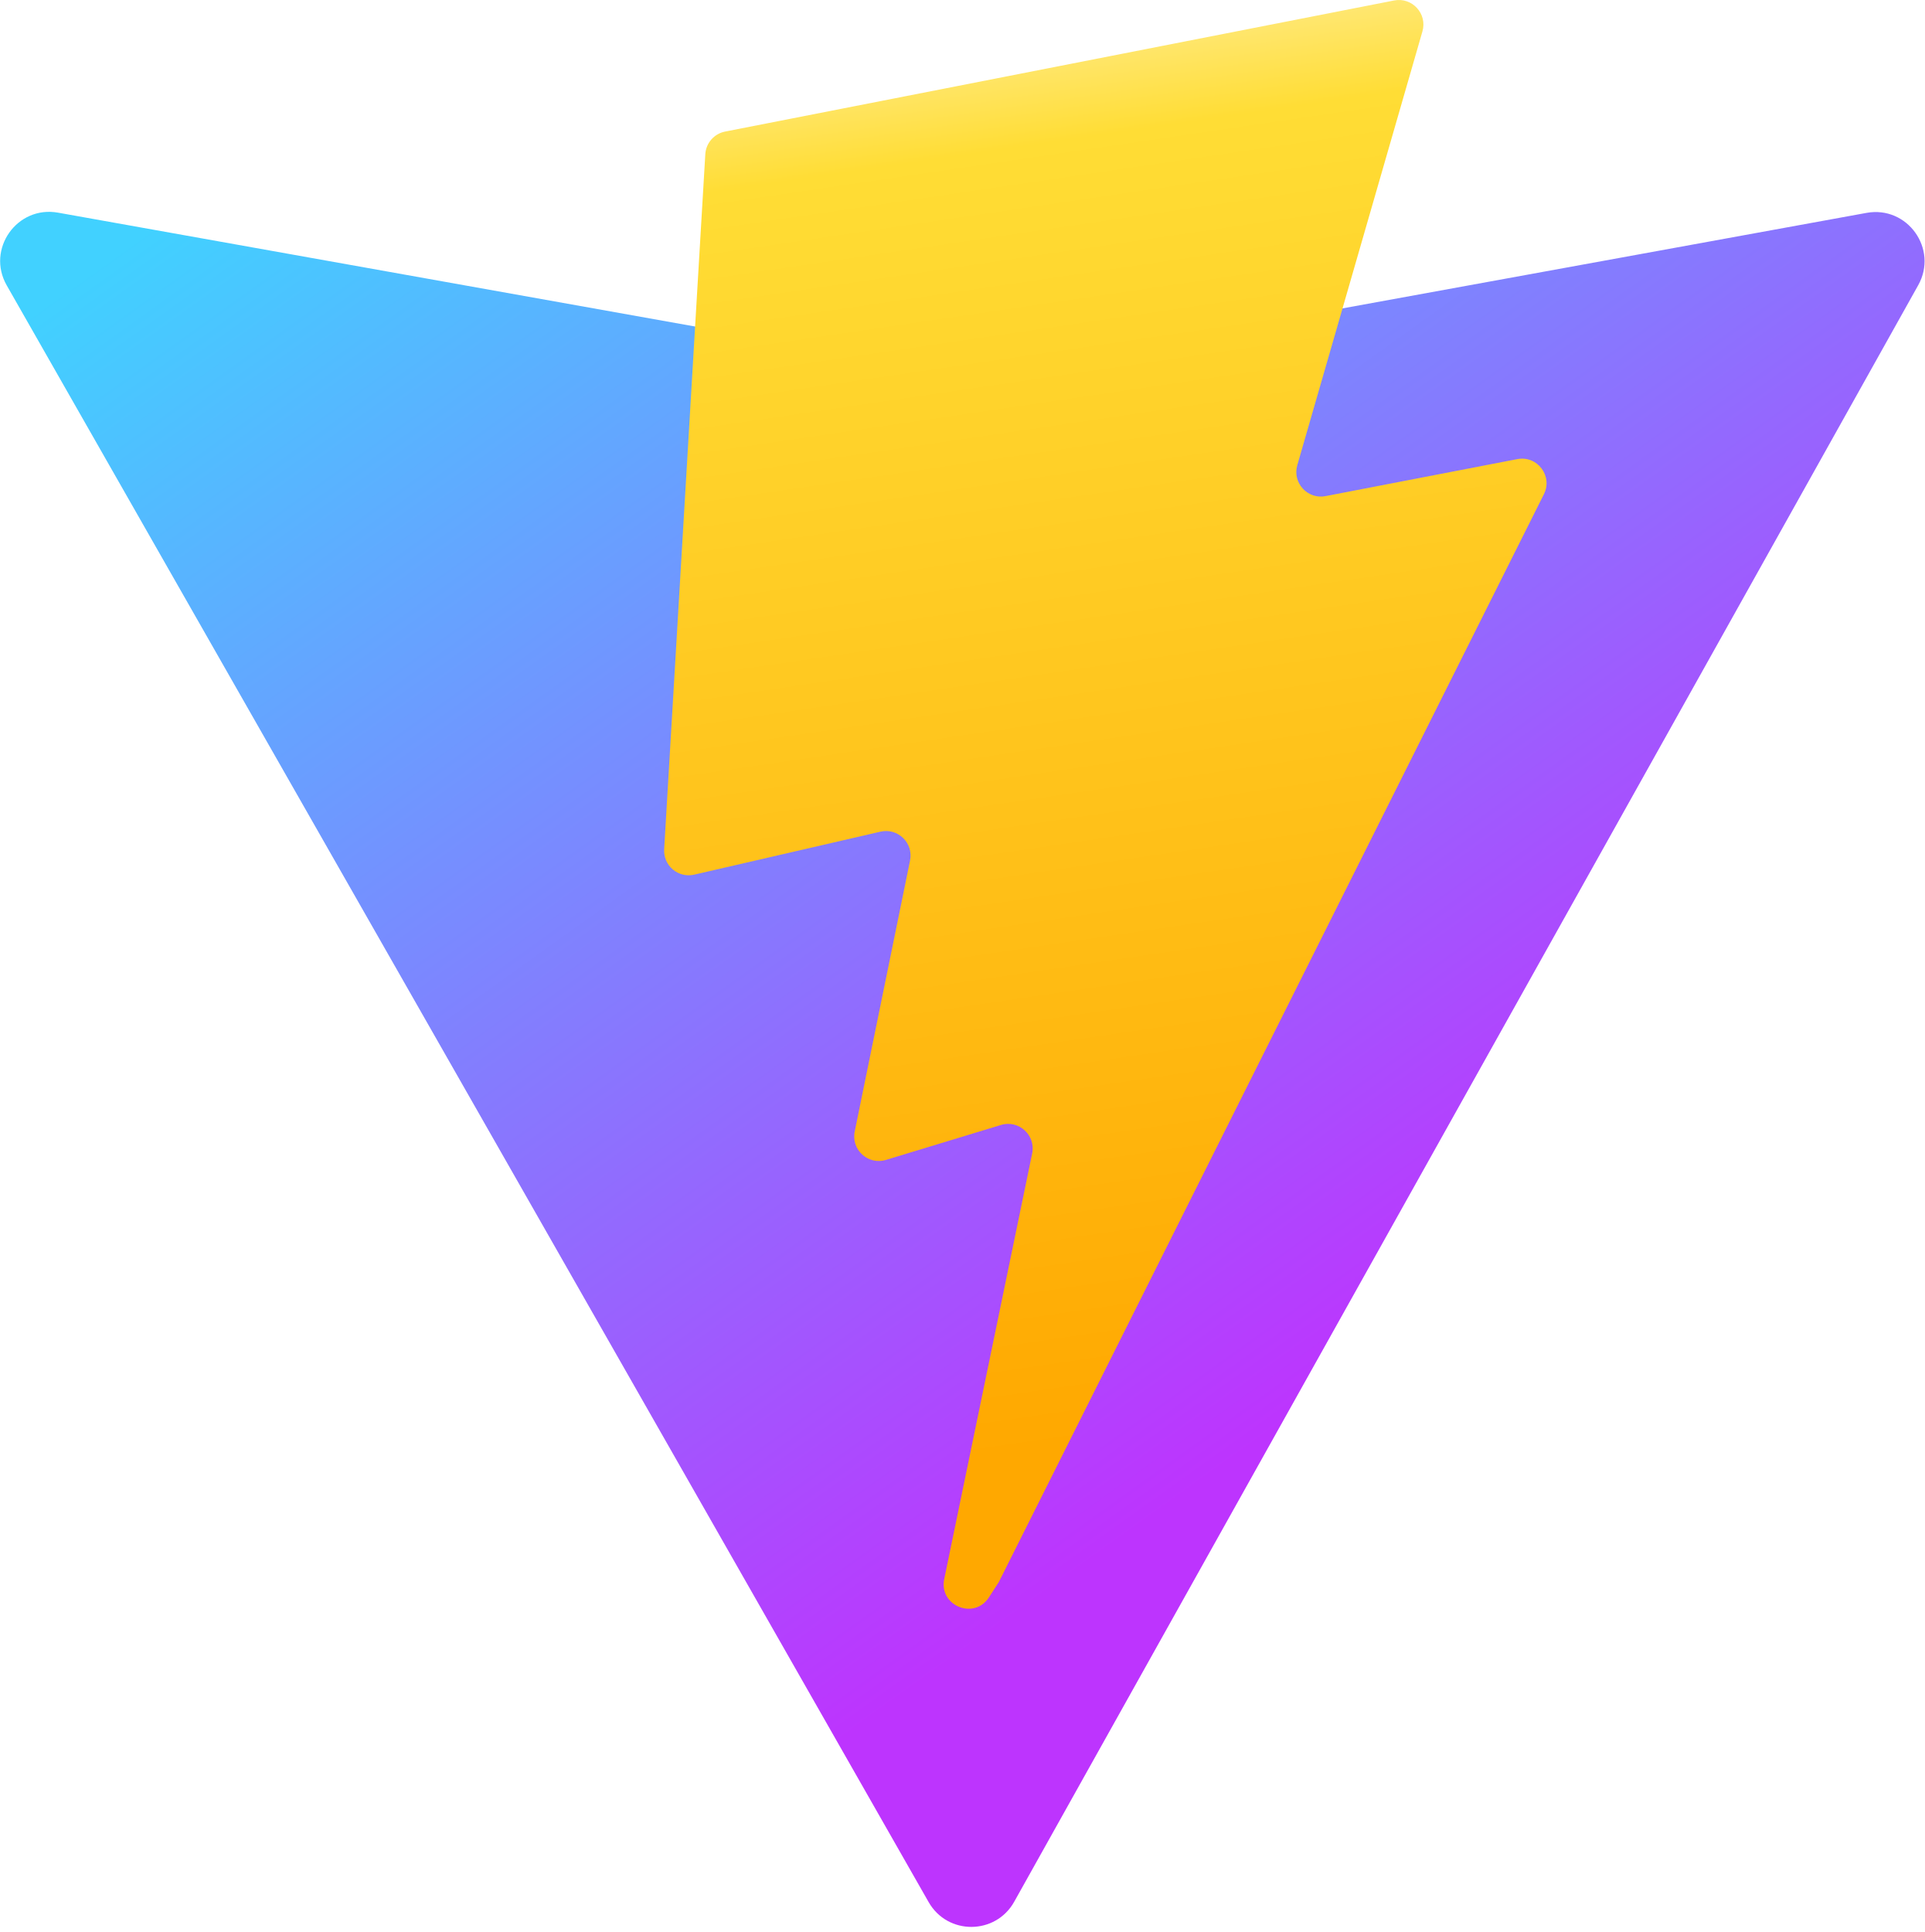
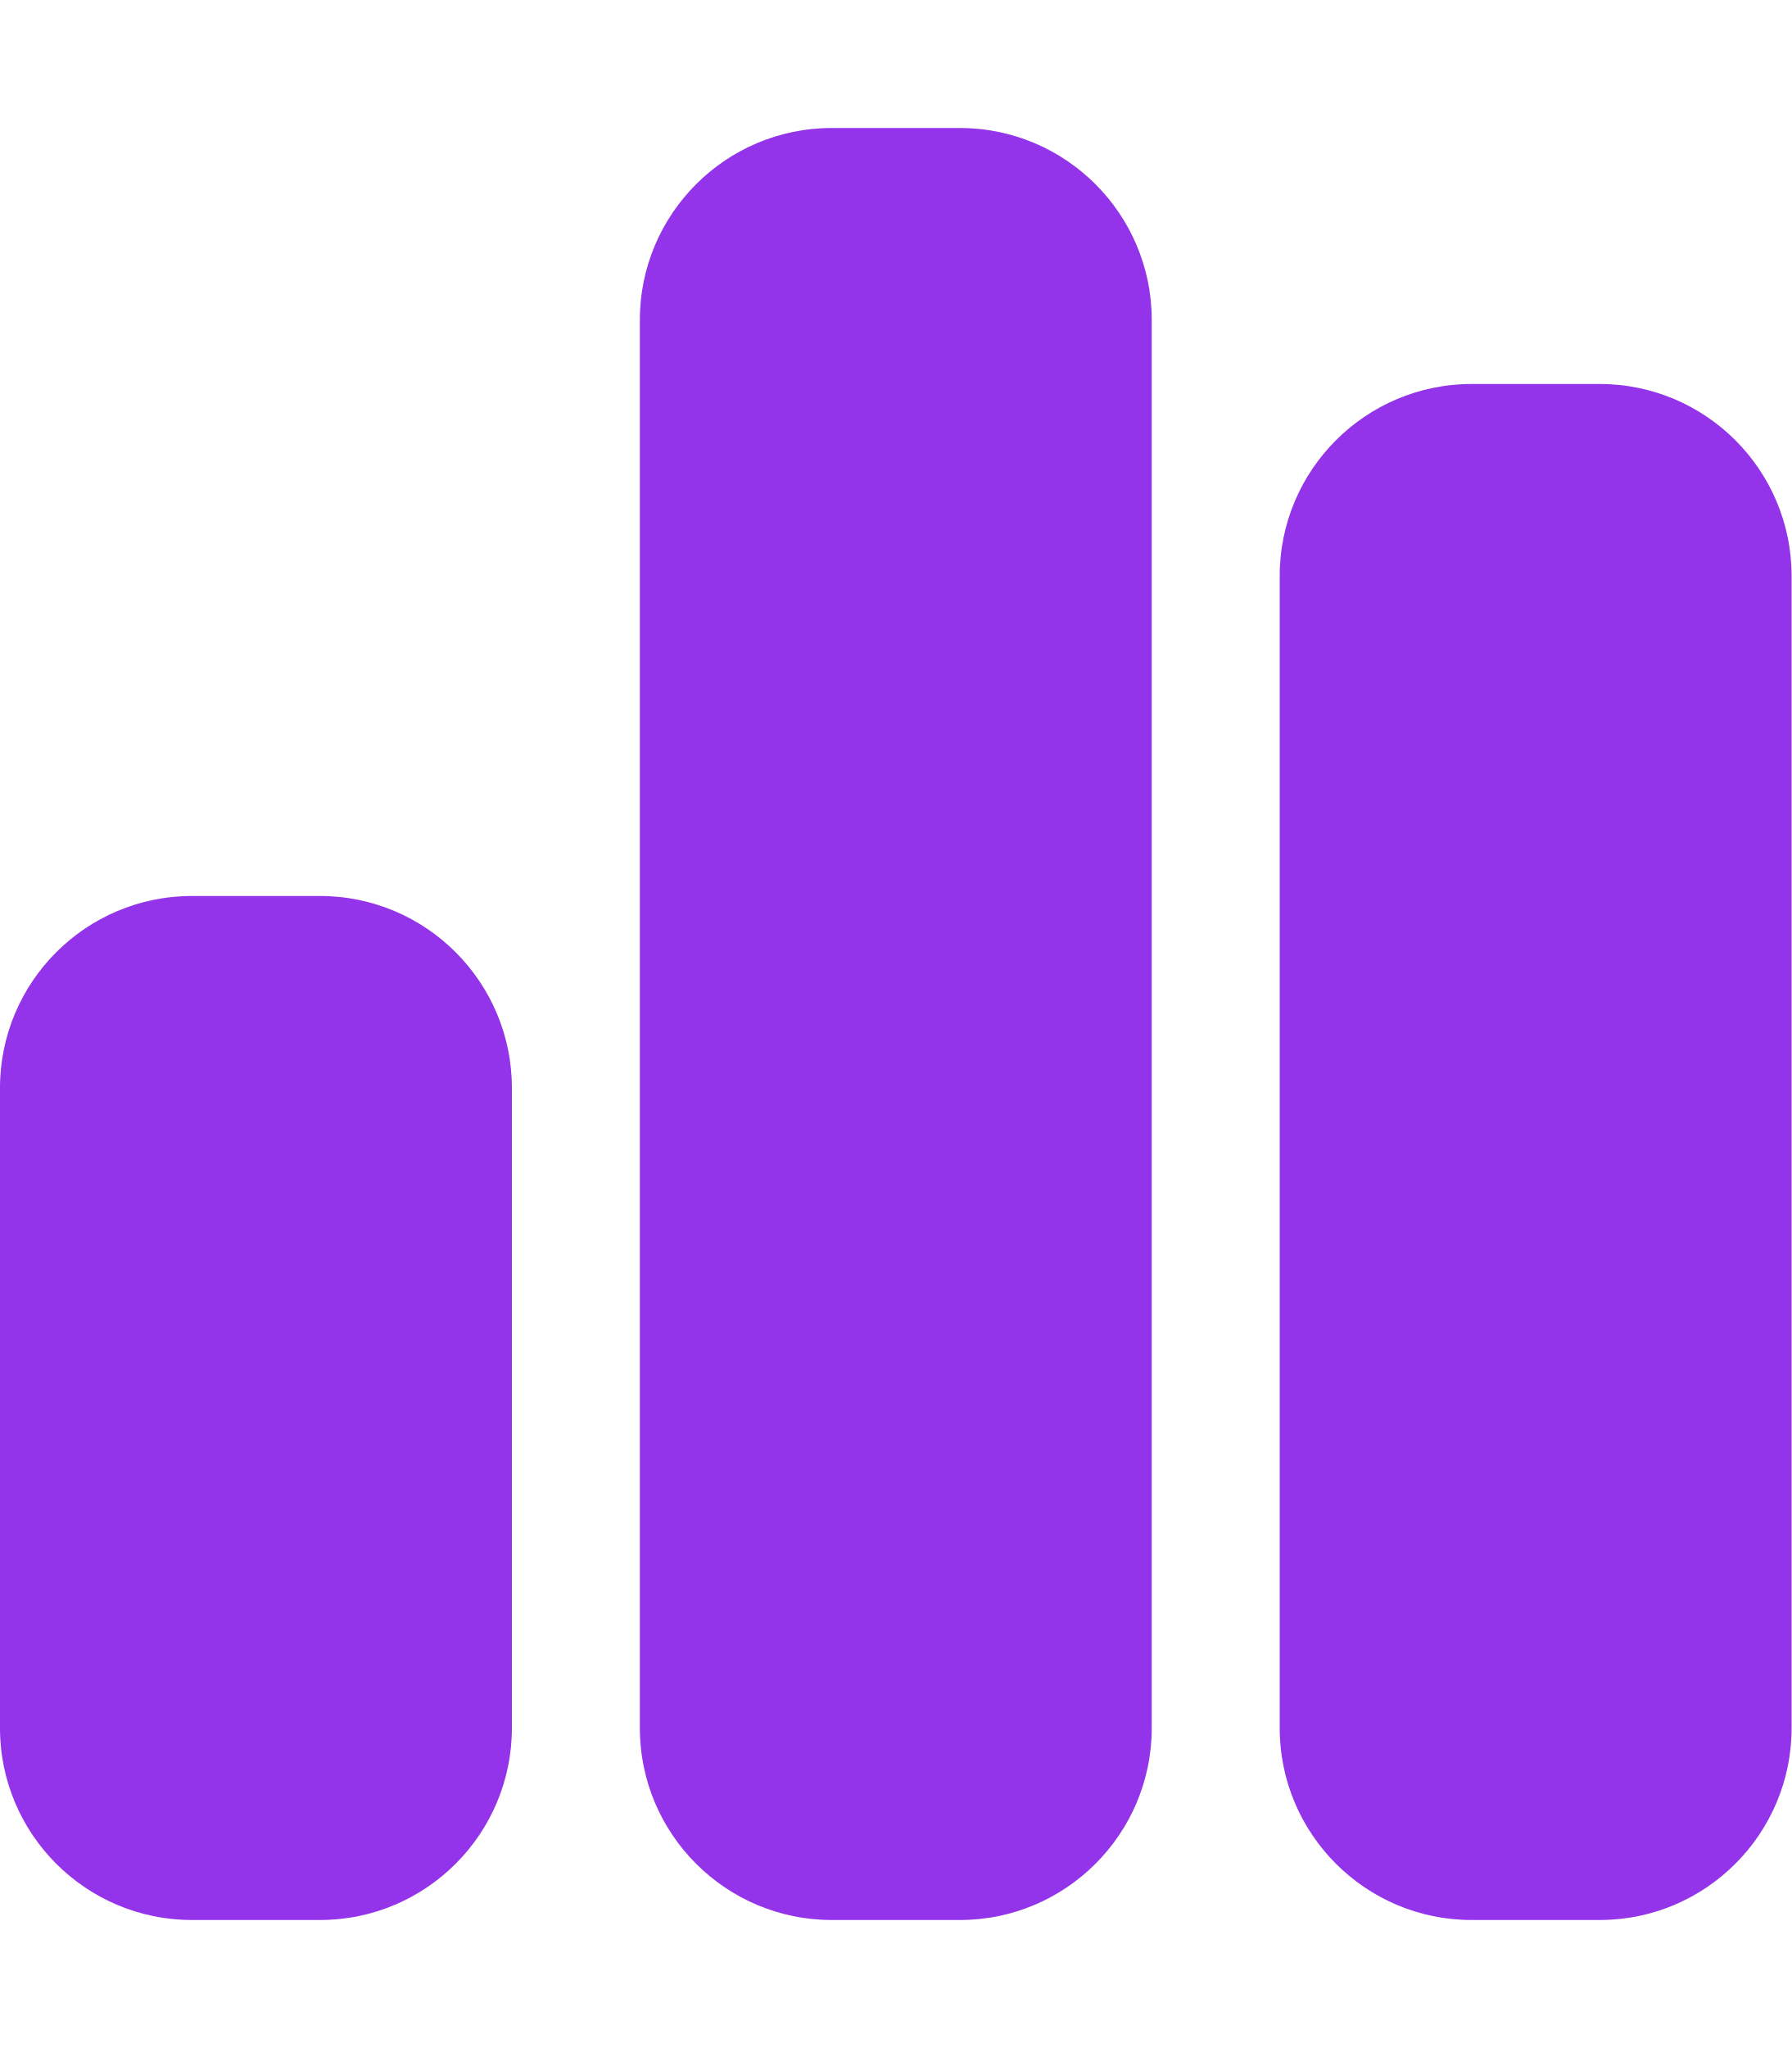
- <svg xmlns="http://www.w3.org/2000/svg" aria-hidden="true" role="img" class="iconify iconify--logos" width="31.88" height="32" preserveAspectRatio="xMidYMid meet" viewBox="0 0 256 257">
-   <defs>
-     <linearGradient id="IconifyId1813088fe1fbc01fb466" x1="-.828%" x2="57.636%" y1="7.652%" y2="78.411%">
-       <stop offset="0%" stop-color="#41D1FF" />
-       <stop offset="100%" stop-color="#BD34FE" />
-     </linearGradient>
-     <linearGradient id="IconifyId1813088fe1fbc01fb467" x1="43.376%" x2="50.316%" y1="2.242%" y2="89.03%">
-       <stop offset="0%" stop-color="#FFEA83" />
-       <stop offset="8.333%" stop-color="#FFDD35" />
-       <stop offset="100%" stop-color="#FFA800" />
-     </linearGradient>
-   </defs>
-   <path fill="url(#IconifyId1813088fe1fbc01fb466)" d="M255.153 37.938L134.897 252.976c-2.483 4.44-8.862 4.466-11.382.048L.875 37.958c-2.746-4.814 1.371-10.646 6.827-9.67l120.385 21.517a6.537 6.537 0 0 0 2.322-.004l117.867-21.483c5.438-.991 9.574 4.796 6.877 9.62Z" />
-   <path fill="url(#IconifyId1813088fe1fbc01fb467)" d="M185.432.063L96.44 17.501a3.268 3.268 0 0 0-2.634 3.014l-5.474 92.456a3.268 3.268 0 0 0 3.997 3.378l24.777-5.718c2.318-.535 4.413 1.507 3.936 3.838l-7.361 36.047c-.495 2.426 1.782 4.5 4.151 3.78l15.304-4.649c2.372-.72 4.652 1.36 4.15 3.788l-11.698 56.621c-.732 3.542 3.979 5.473 5.943 2.437l1.313-2.028l72.516-144.72c1.215-2.423-.88-5.186-3.54-4.672l-25.505 4.922c-2.396.462-4.435-1.77-3.759-4.114l16.646-57.705c.677-2.35-1.37-4.583-3.769-4.113Z" />
+ <svg xmlns="http://www.w3.org/2000/svg" viewBox="0 0 448 512" fill="#9333EA">
+   <path d="M160 80c0-26.5 21.5-48 48-48l32 0c26.5 0 48 21.5 48 48l0 352c0 26.5-21.5 48-48 48l-32 0c-26.5 0-48-21.5-48-48l0-352zM0 272c0-26.5 21.5-48 48-48l32 0c26.5 0 48 21.5 48 48l0 160c0 26.5-21.5 48-48 48l-32 0c-26.5 0-48-21.5-48-48L0 272zM368 96l32 0c26.5 0 48 21.5 48 48l0 288c0 26.5-21.5 48-48 48l-32 0c-26.5 0-48-21.5-48-48l0-288c0-26.5 21.5-48 48-48z" />
</svg>
